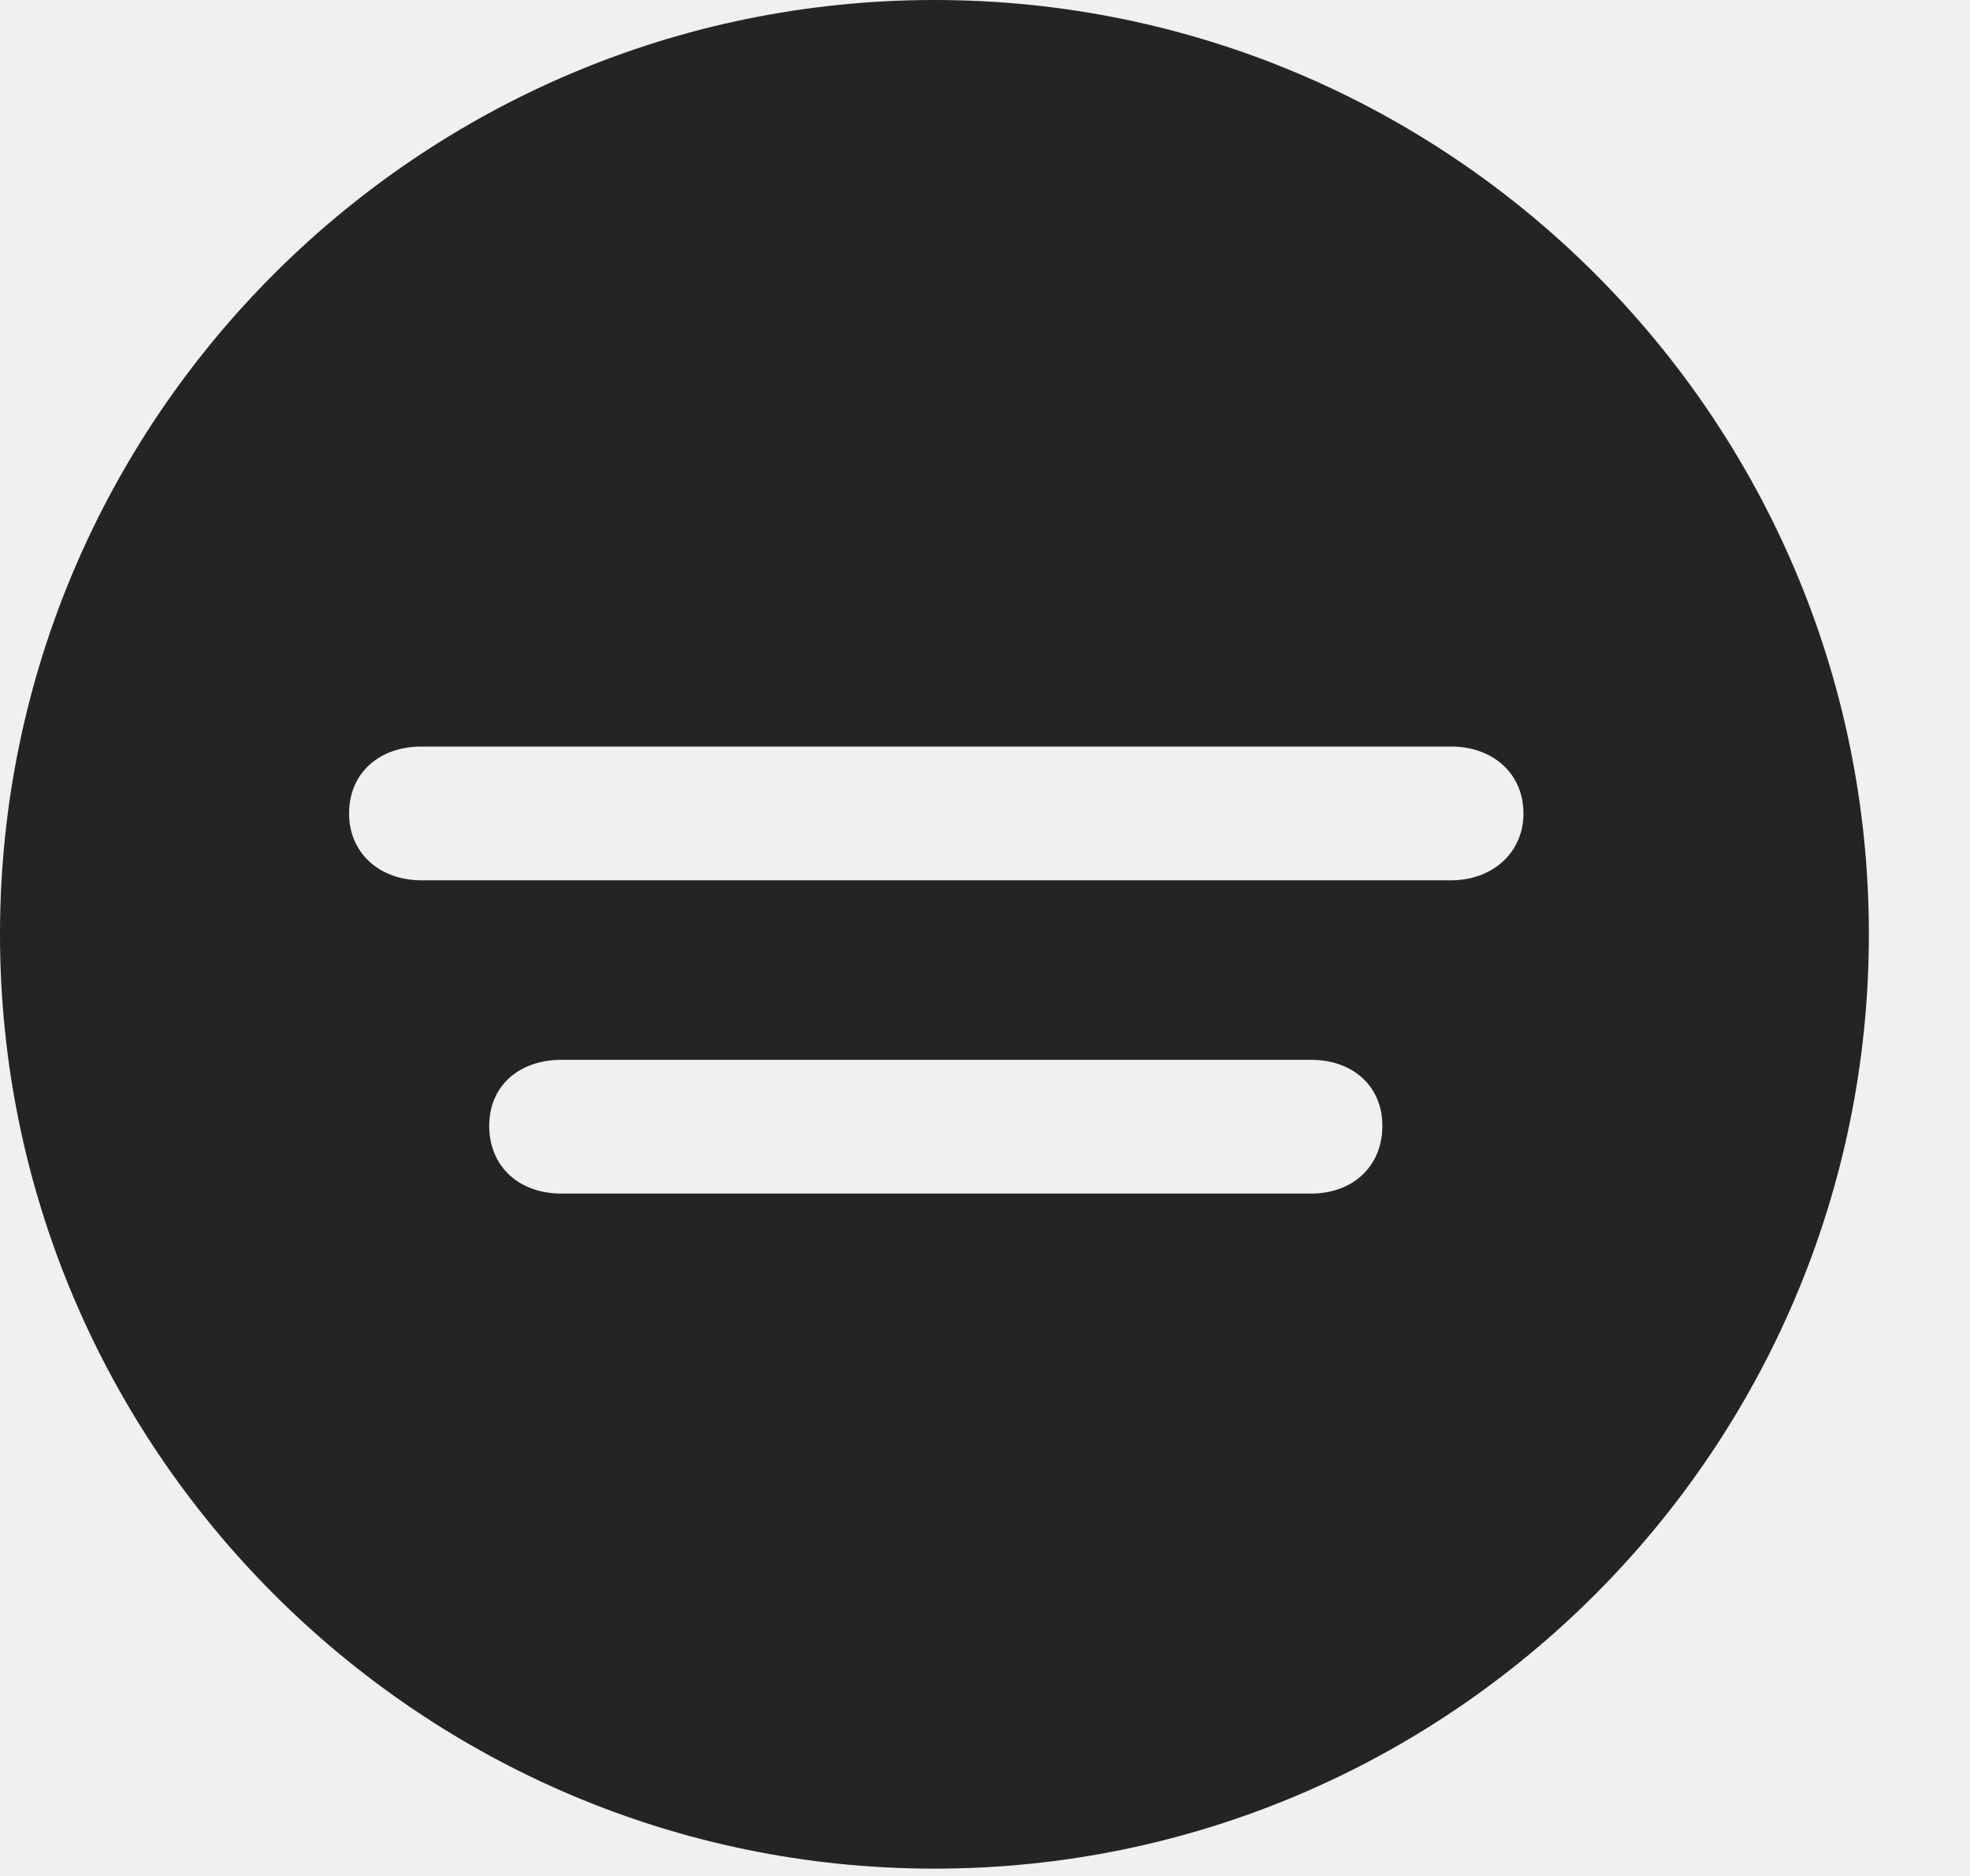
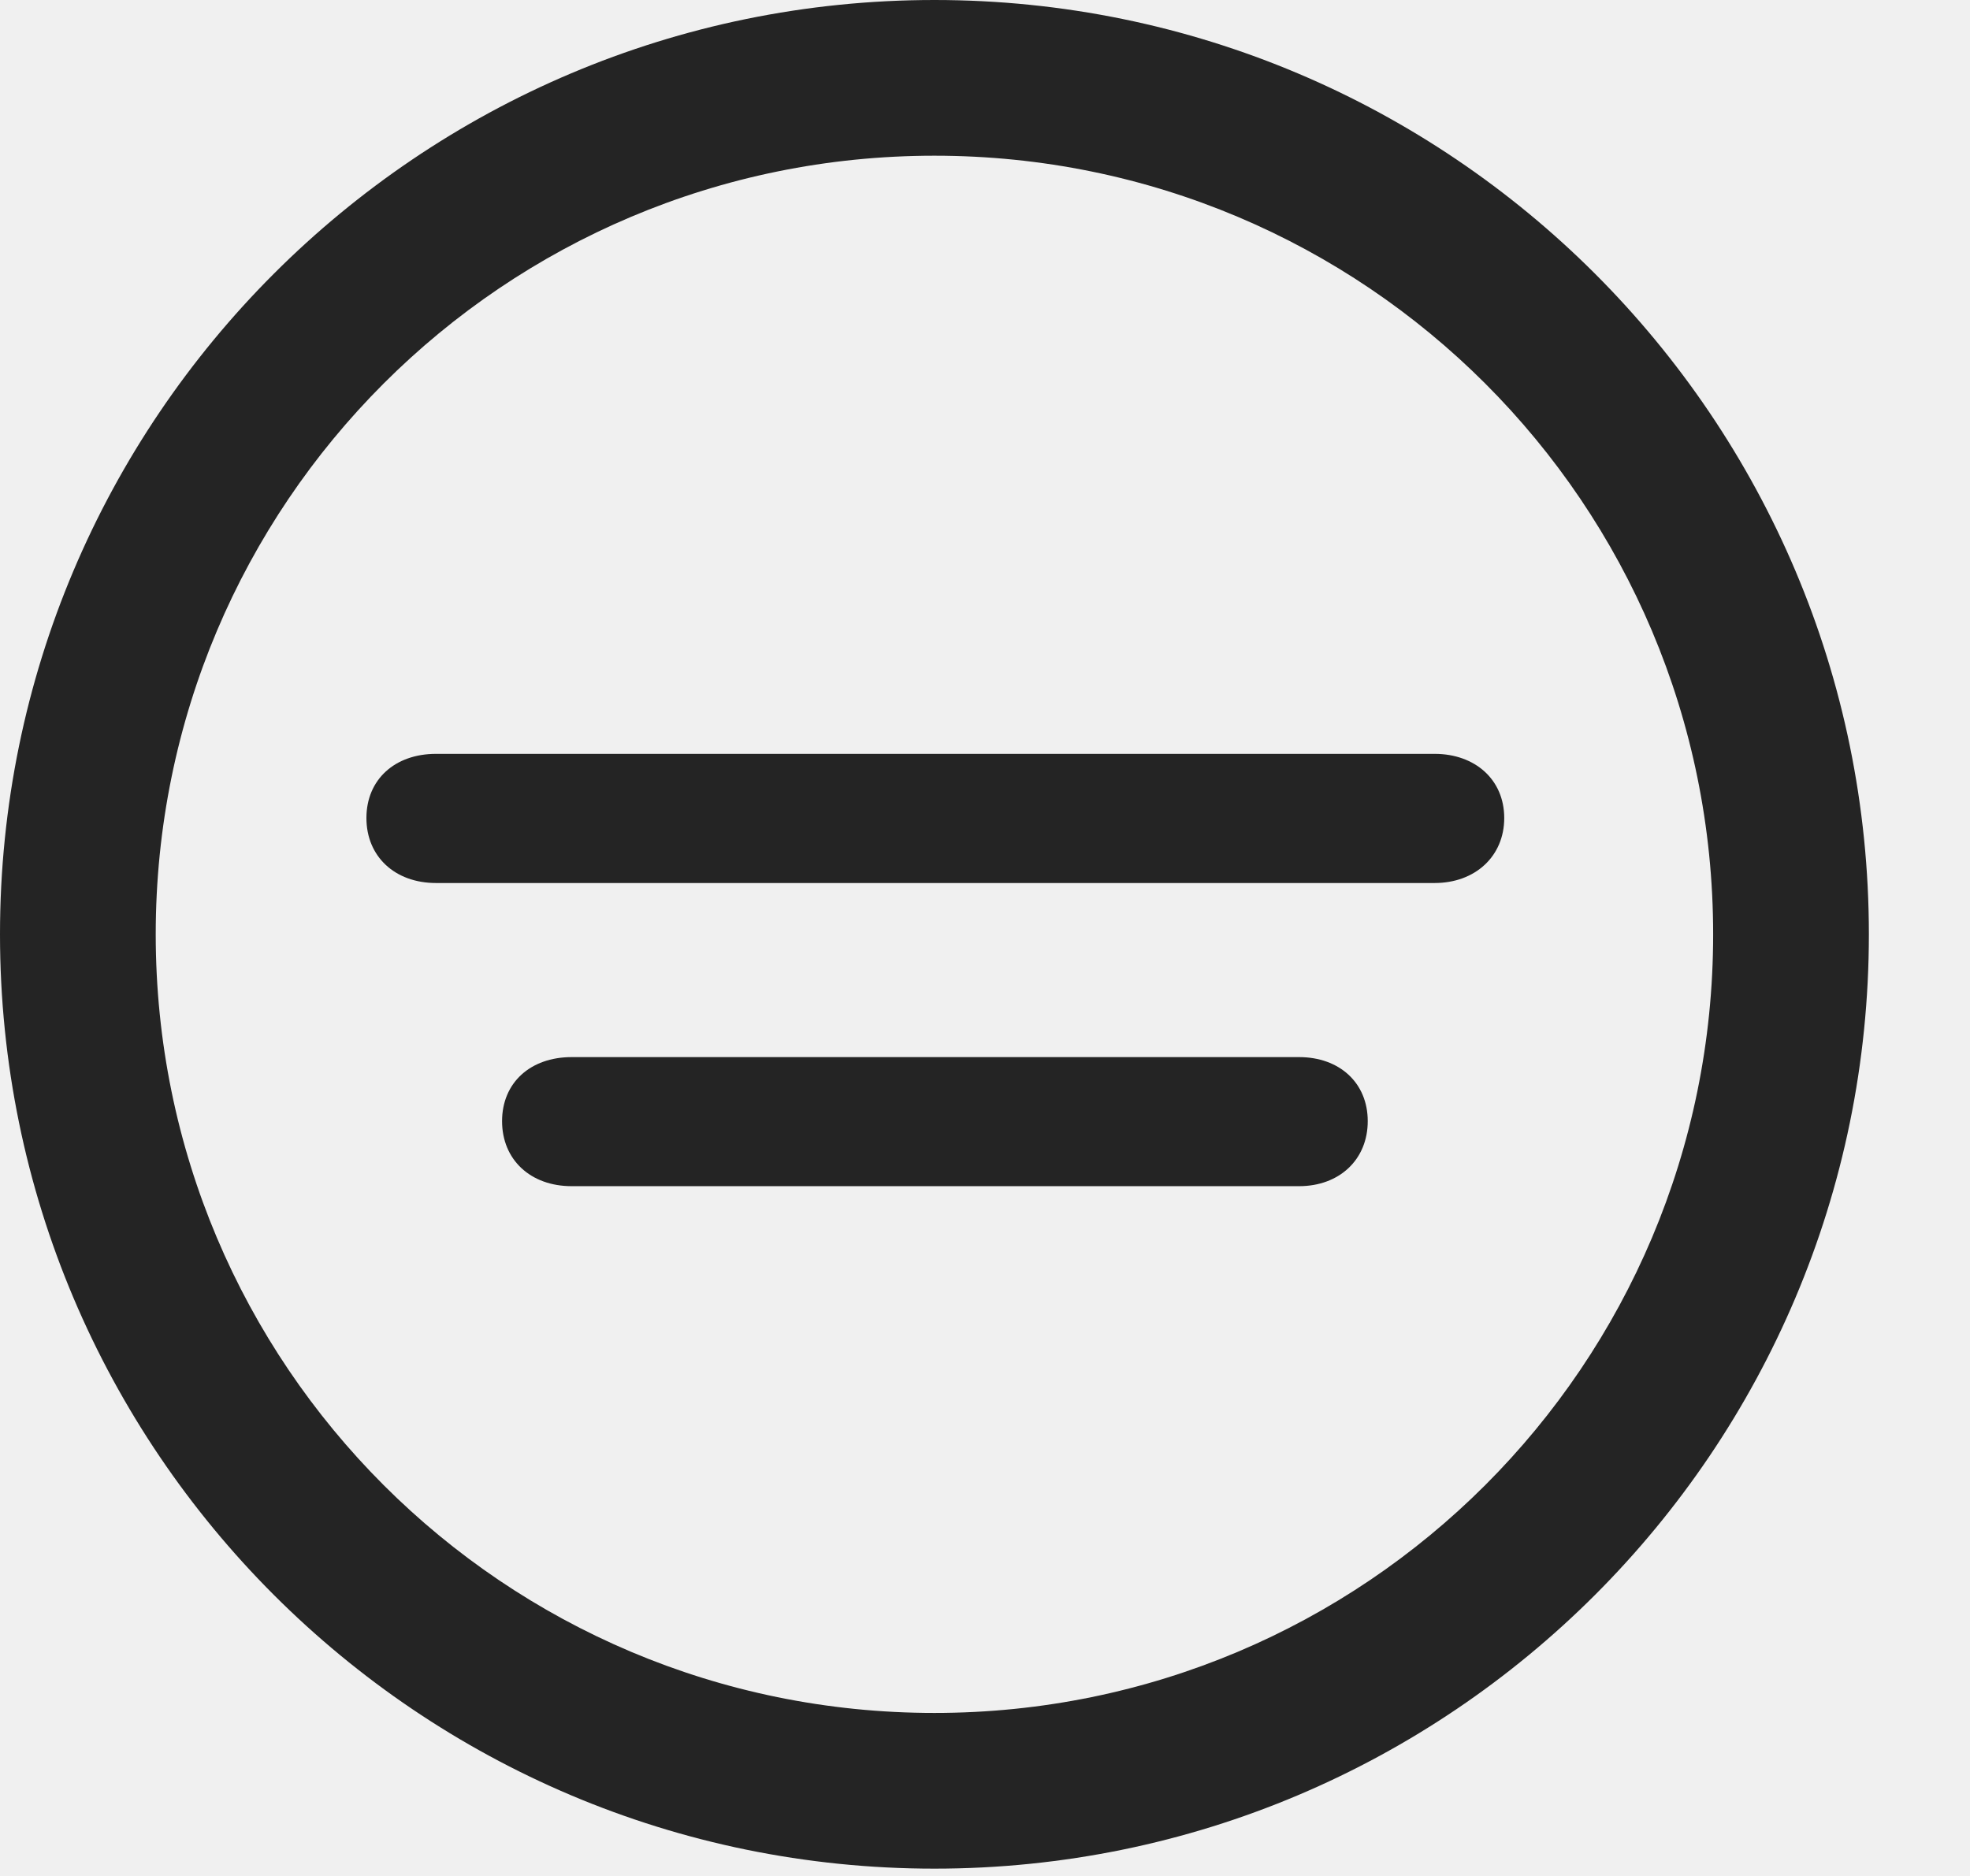
<svg xmlns="http://www.w3.org/2000/svg" width="21" height="20" viewBox="0 0 21 20" fill="none">
-   <g clip-path="url(#clip0_556_39)">
-     <path d="M19.922 9.961C19.922 15.449 15.459 19.922 9.961 19.922C4.473 19.922 0 15.449 0 9.961C0 4.463 4.473 0 9.961 0C15.459 0 19.922 4.463 19.922 9.961ZM5.986 11.299C5.527 11.299 5.215 11.582 5.215 12.002C5.215 12.432 5.527 12.725 5.986 12.725H13.975C14.424 12.725 14.736 12.432 14.736 12.002C14.736 11.582 14.424 11.299 13.975 11.299H5.986ZM4.492 7.959C4.043 7.959 3.721 8.242 3.721 8.672C3.721 9.092 4.043 9.385 4.492 9.385H15.469C15.908 9.385 16.24 9.092 16.24 8.672C16.24 8.242 15.908 7.959 15.469 7.959H4.492Z" fill="black" fill-opacity="0.85" />
+   <g clip-path="url(#clip0_563_17)">
+     <path d="M9.961 19.922C15.459 19.922 19.922 15.459 19.922 9.961C19.922 4.463 15.459 0 9.961 0C4.463 0 0 4.463 0 9.961C0 15.459 4.463 19.922 9.961 19.922ZM9.961 18.262C5.371 18.262 1.66 14.551 1.66 9.961C1.66 5.371 5.371 1.66 9.961 1.66C14.551 1.66 18.262 5.371 18.262 9.961C18.262 14.551 14.551 18.262 9.961 18.262Z" fill="black" fill-opacity="0.85" />
+     <path d="M4.648 9.414H15.293C15.723 9.414 16.035 9.131 16.035 8.721C16.035 8.311 15.723 8.037 15.293 8.037H4.648C4.209 8.037 3.906 8.311 3.906 8.721C3.906 9.131 4.209 9.414 4.648 9.414ZM6.094 12.646H13.848C14.277 12.646 14.58 12.363 14.58 11.953C14.58 11.543 14.277 11.27 13.848 11.27H6.094C5.654 11.27 5.352 11.543 5.352 11.953C5.352 12.363 5.654 12.646 6.094 12.646Z" fill="black" fill-opacity="0.85" />
  </g>
  <defs>
-     <clipPath id="clip0_556_39">
+     <clipPath id="clip0_563_17">
      <rect width="20.283" height="19.932" fill="white" />
    </clipPath>
  </defs>
</svg>
